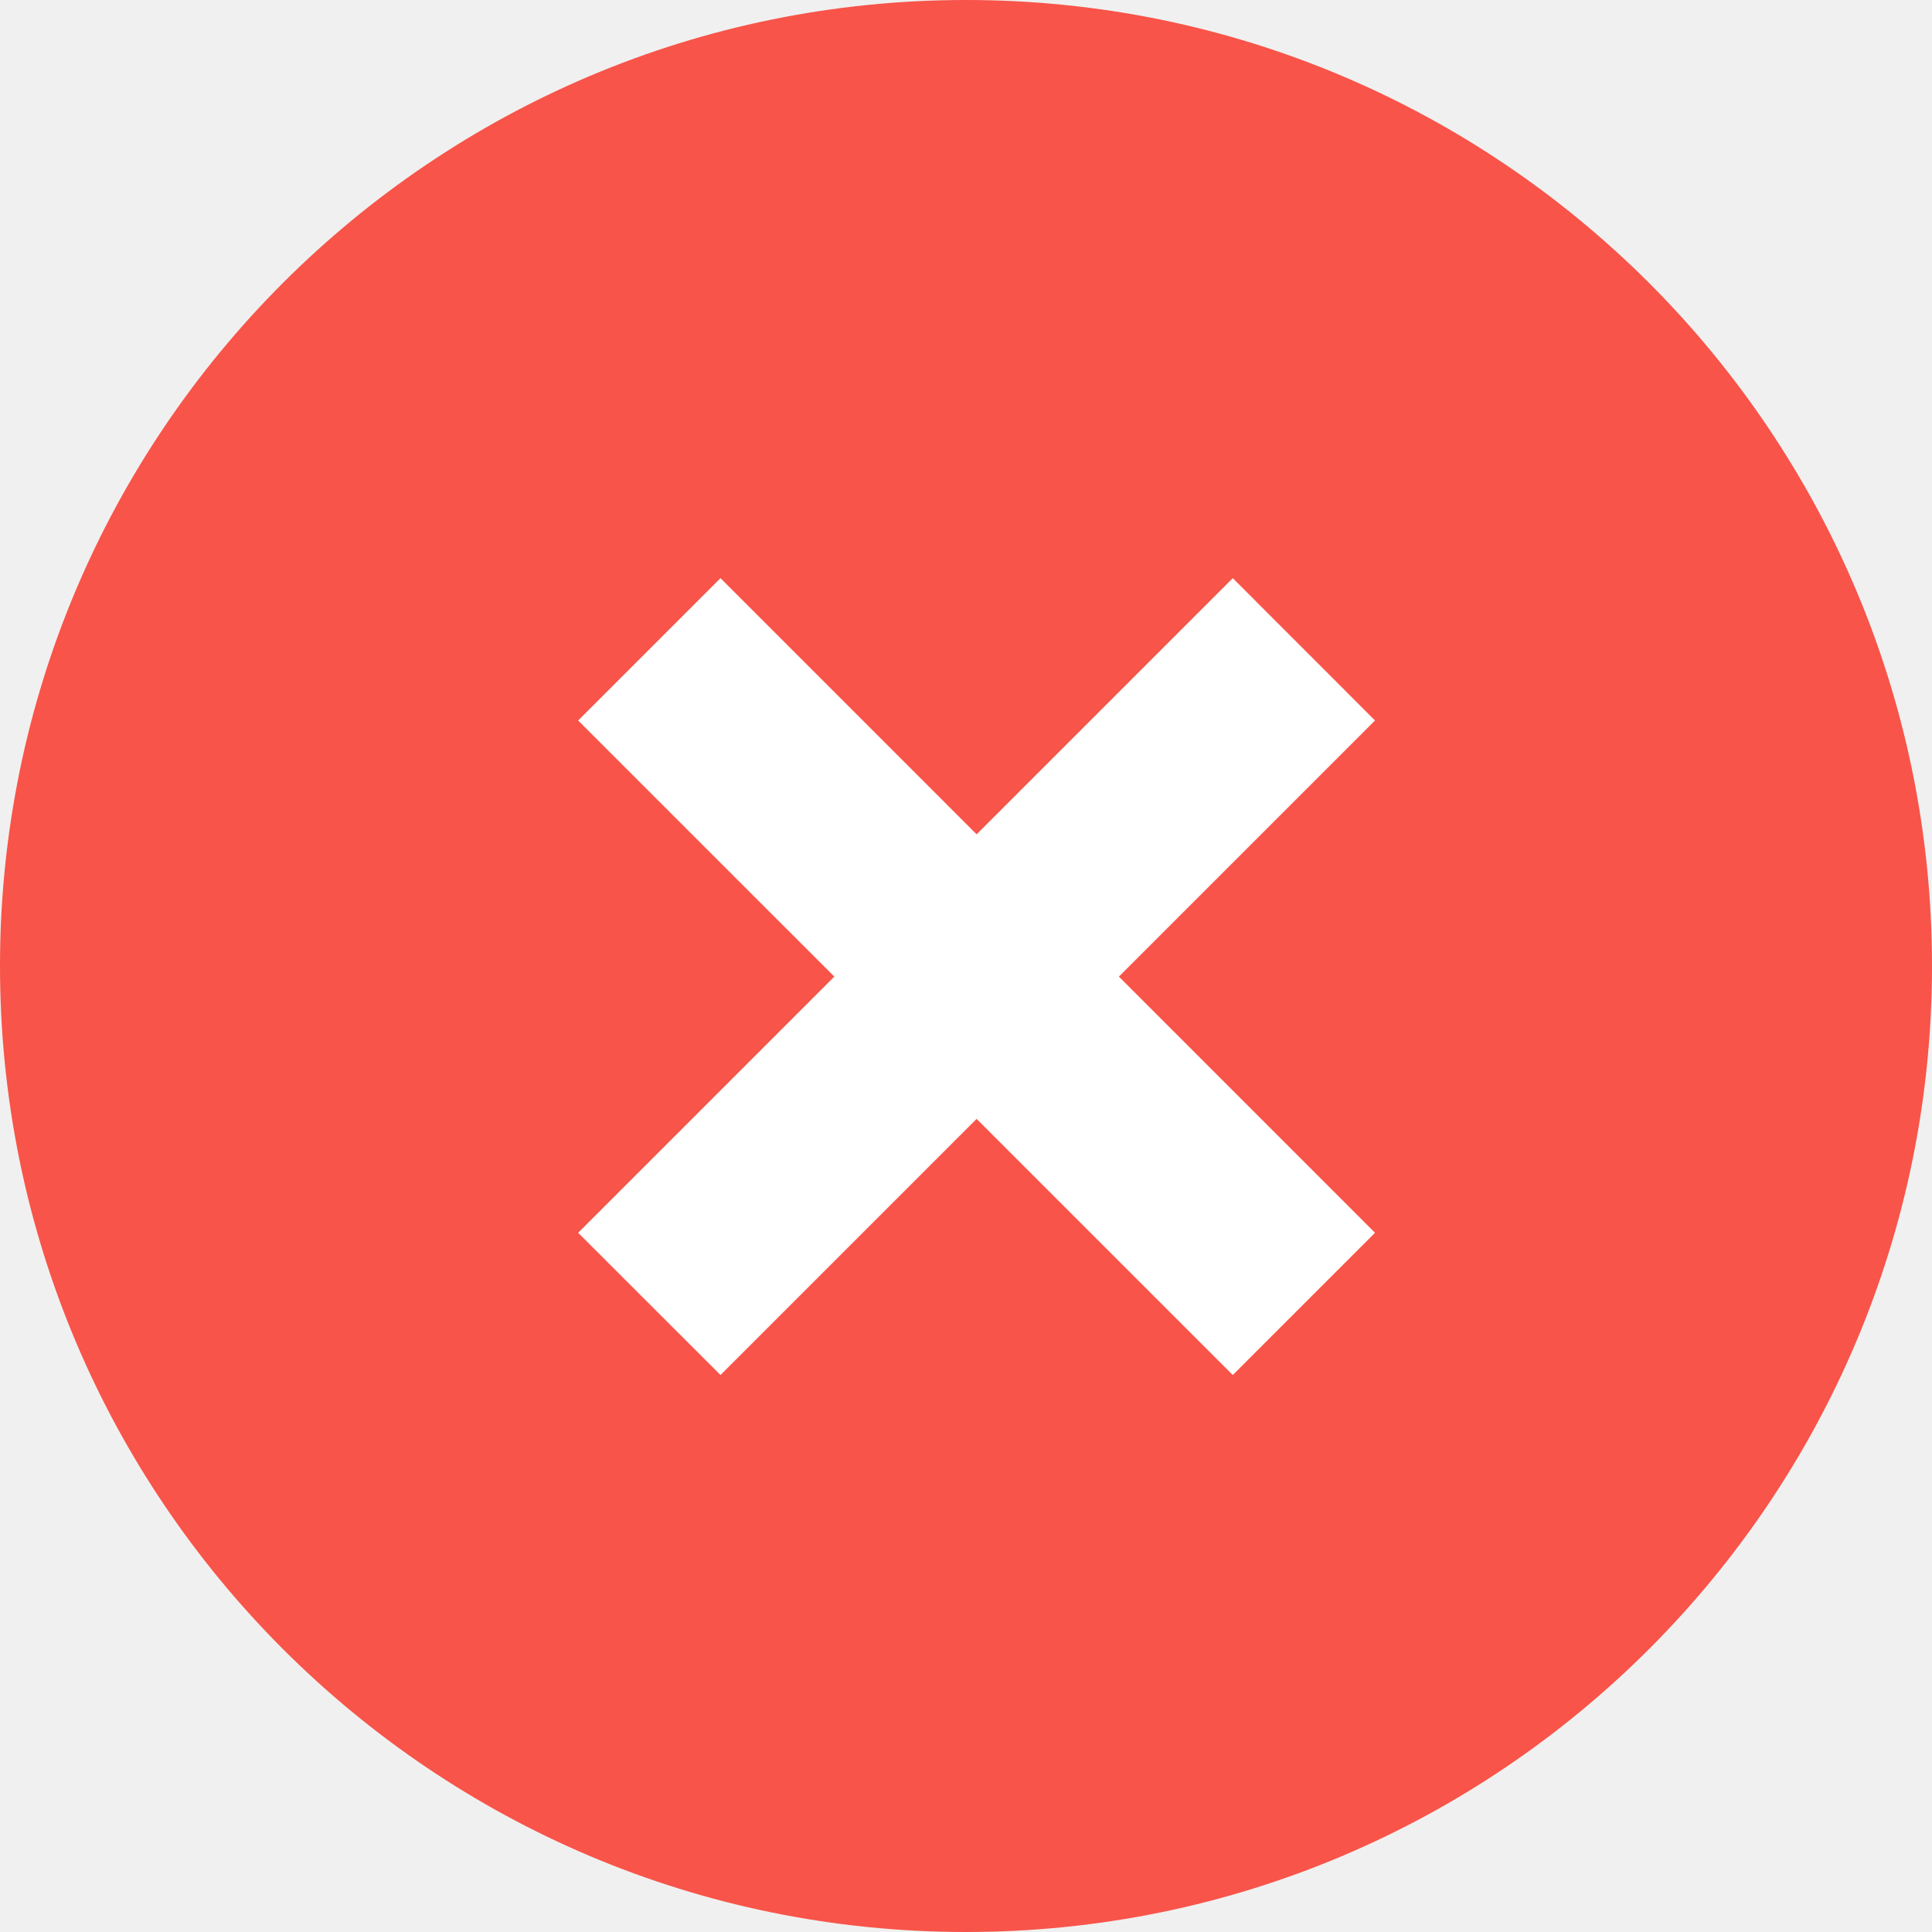
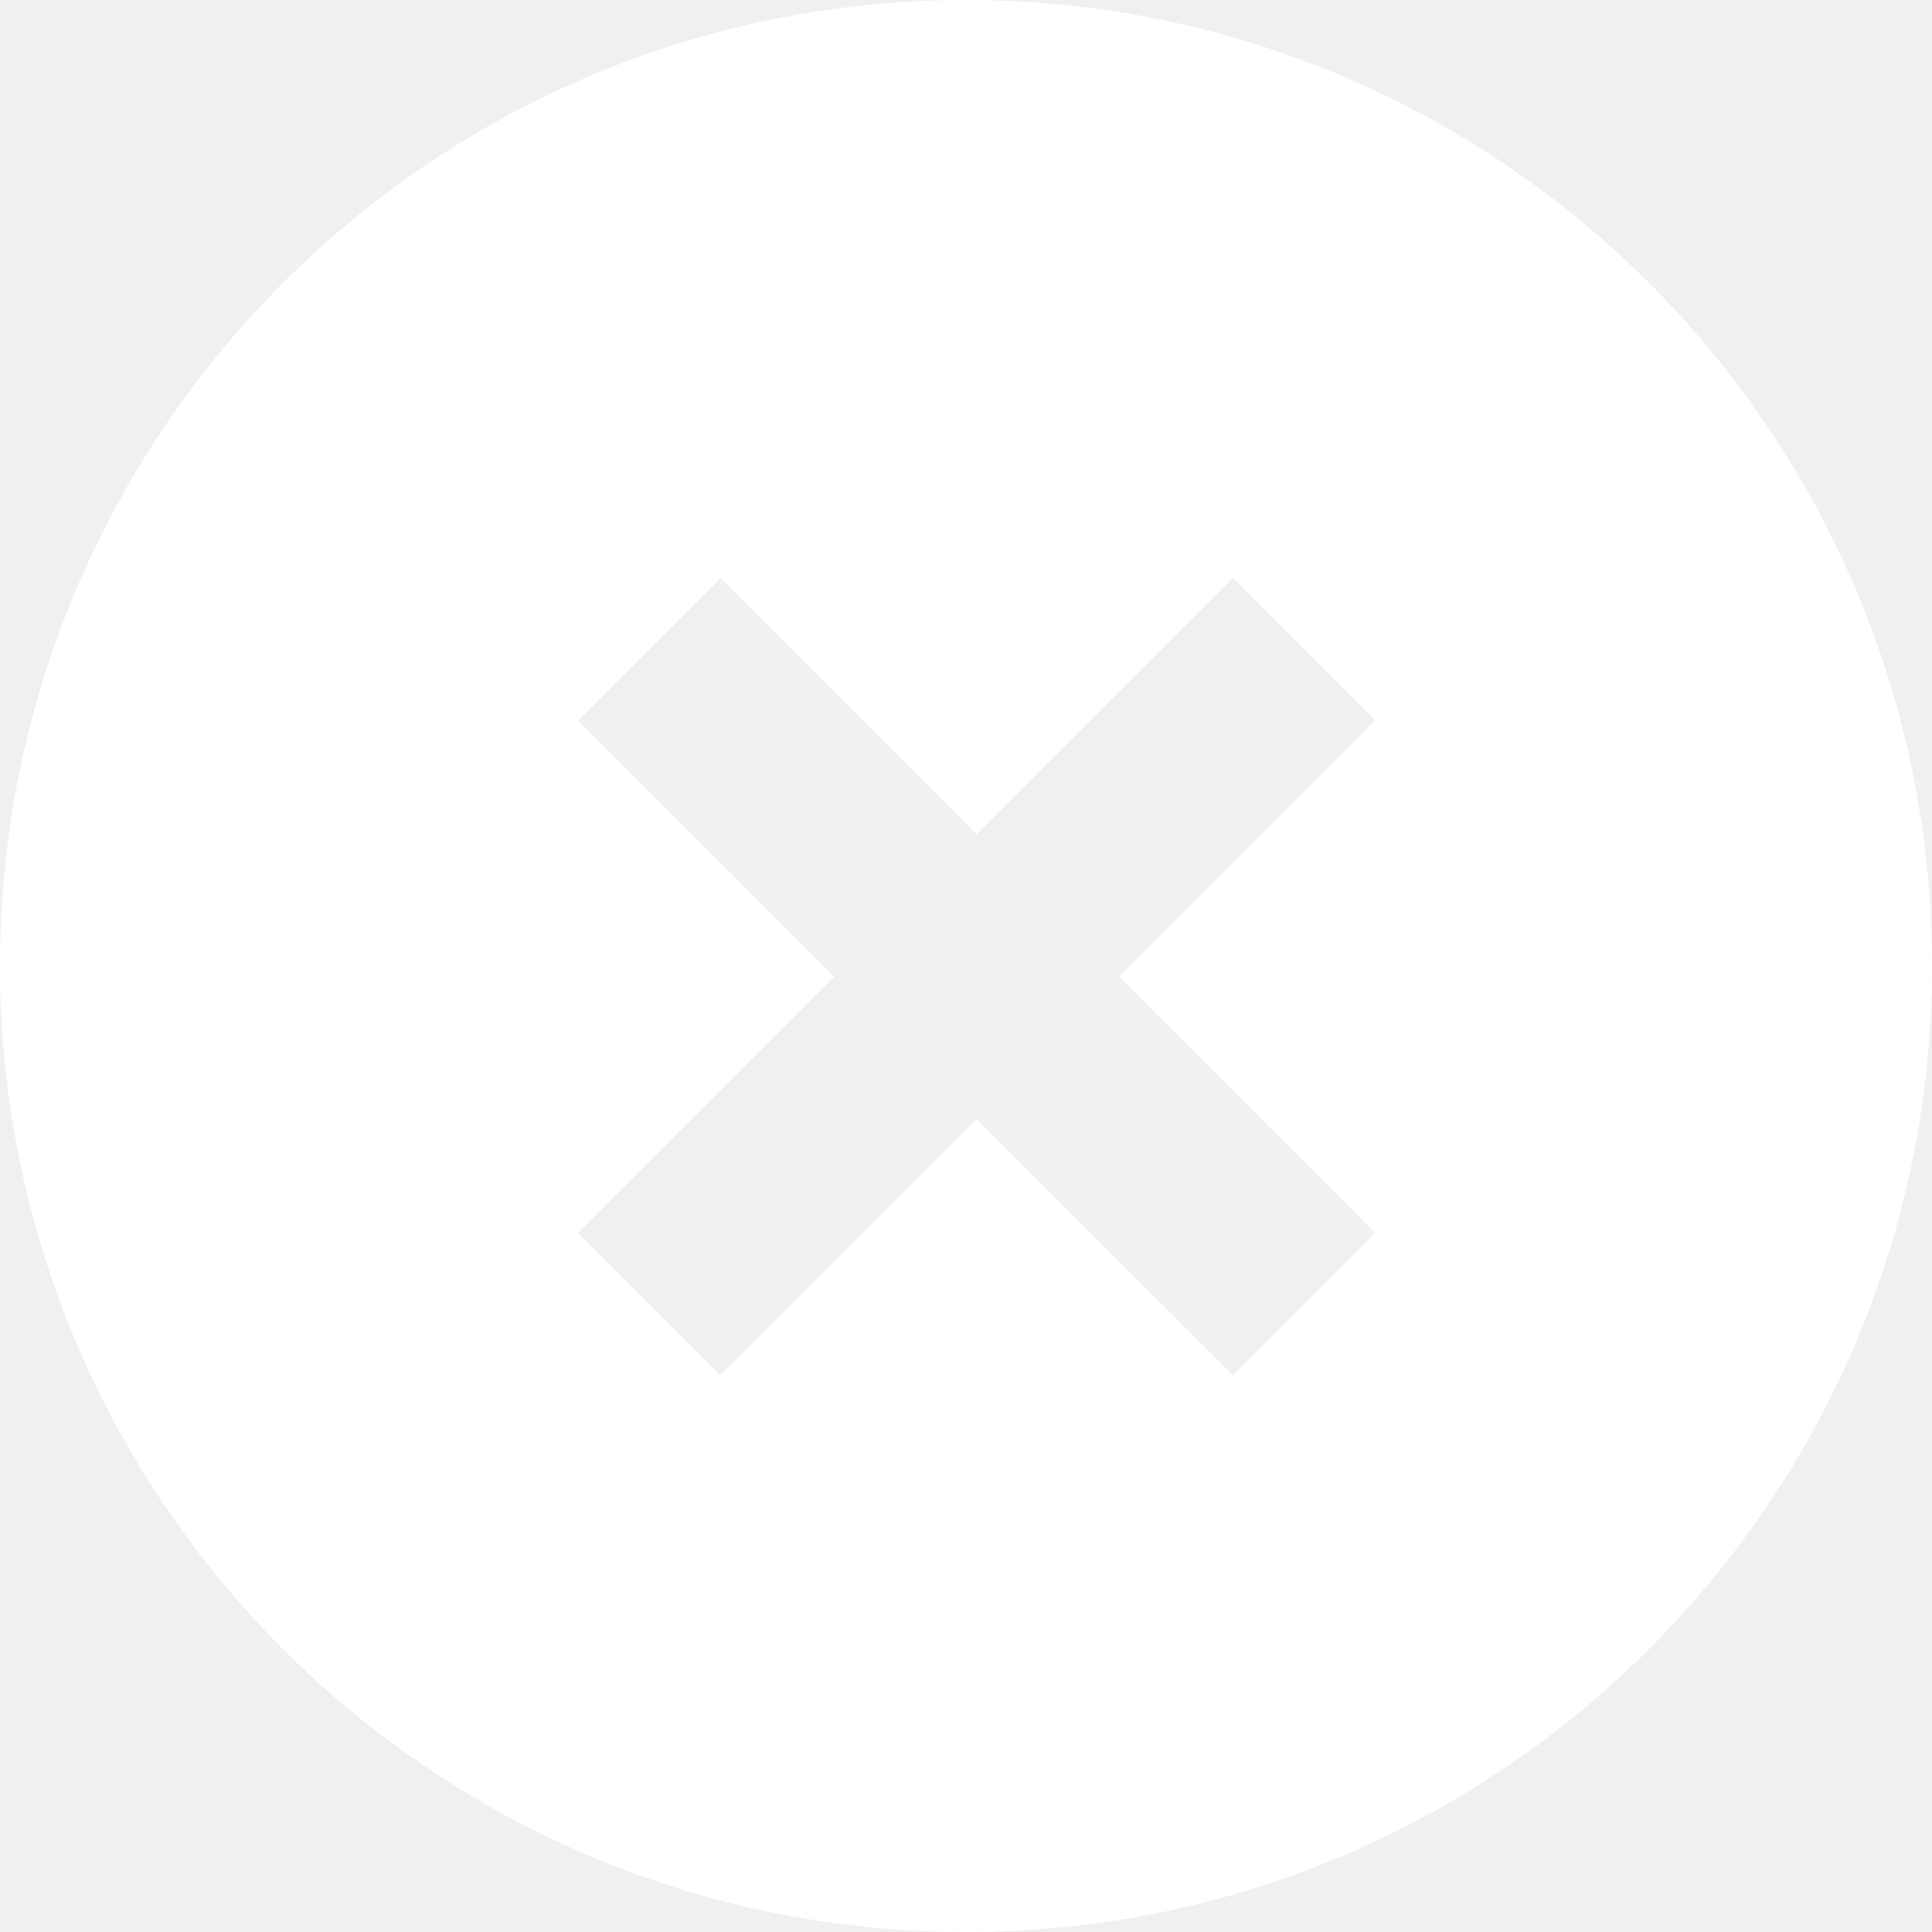
<svg xmlns="http://www.w3.org/2000/svg" width="24" height="24" viewBox="0 0 24 24" fill="none">
-   <circle cx="12" cy="12" r="12" fill="#F85449" />
-   <path d="M15.314 17.081L7.182 8.95L8.95 7.182L17.081 15.314L15.314 17.081Z" fill="white" />
-   <path d="M17.081 8.95L8.95 17.081L7.182 15.314L15.314 7.182L17.081 8.95Z" fill="white" />
+   <mask id="c4l" maskUnits="userSpaceOnUse" x="0" y="0" width="24" height="24">
+     <circle cx="12" cy="12" r="12" fill="white" />
+     <path d="M15.314 17.081L7.182 8.95L8.95 7.182L17.081 15.314L15.314 17.081Z" fill="black" />
+     <path d="M17.081 8.95L8.95 17.081L7.182 15.314L15.314 7.182L17.081 8.95Z" fill="black" />
+   </mask>
+   <rect width="24" height="24" fill="white" mask="url(#c4l)" />
</svg>
